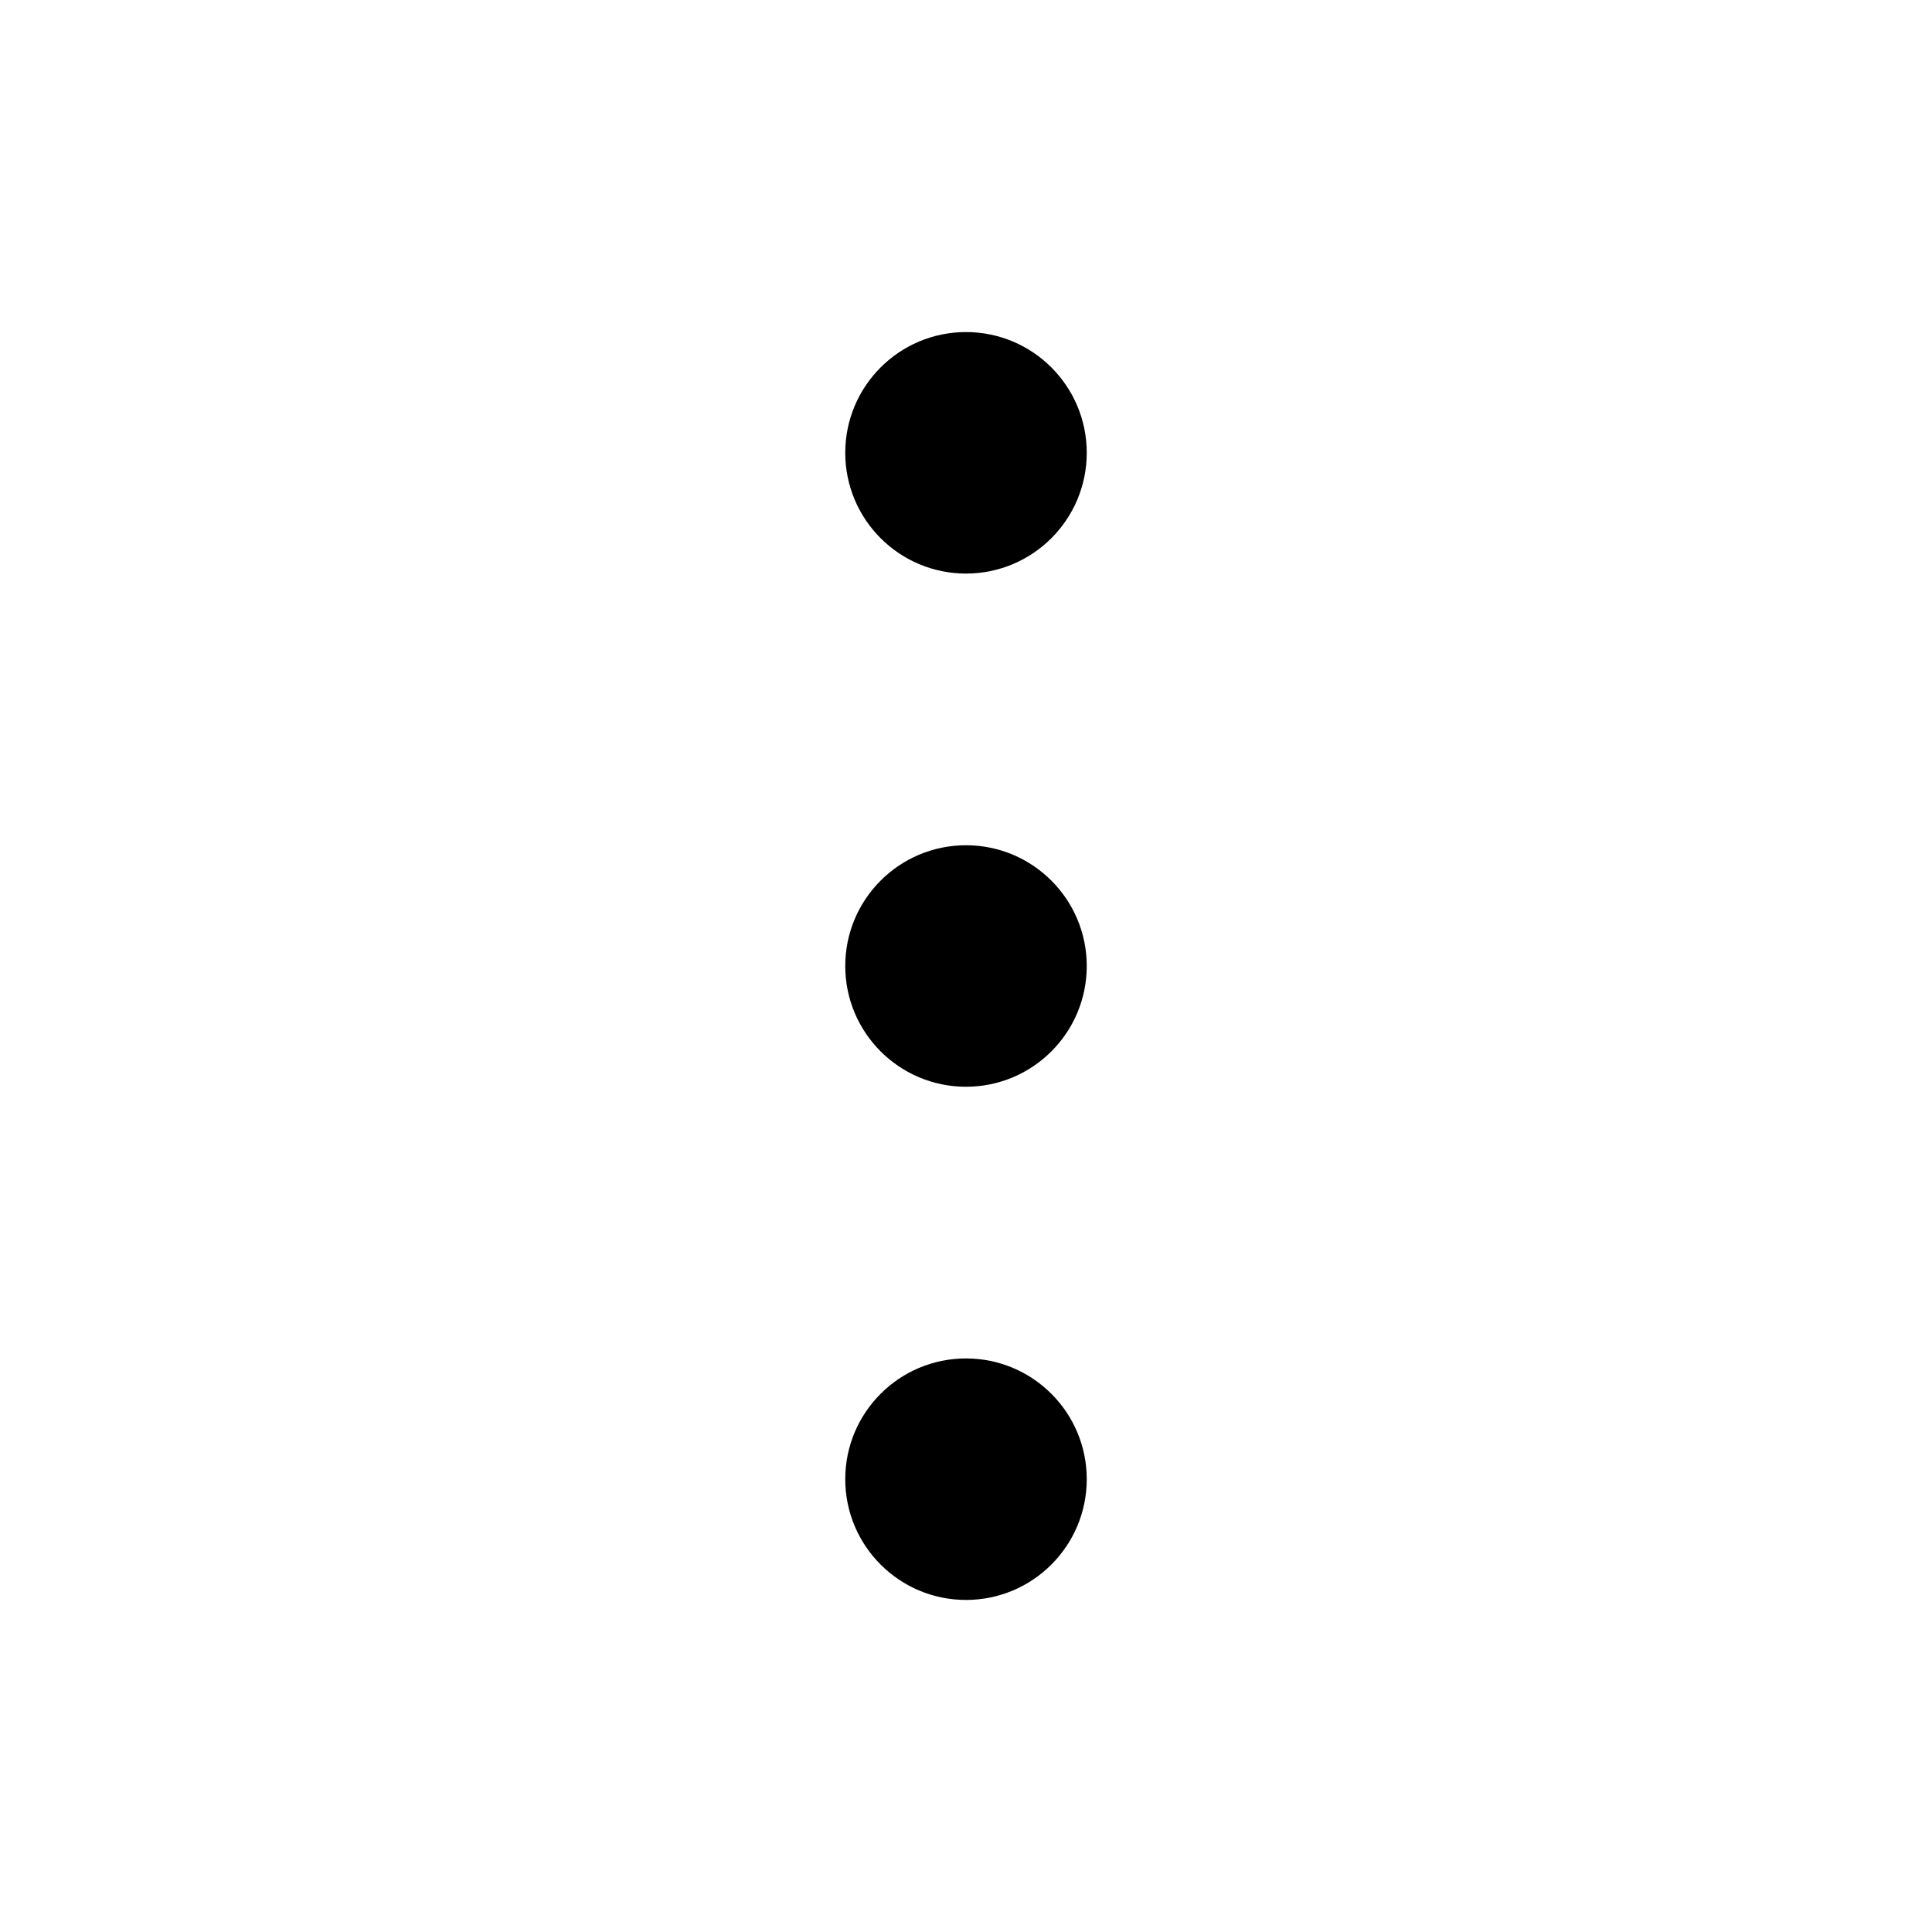
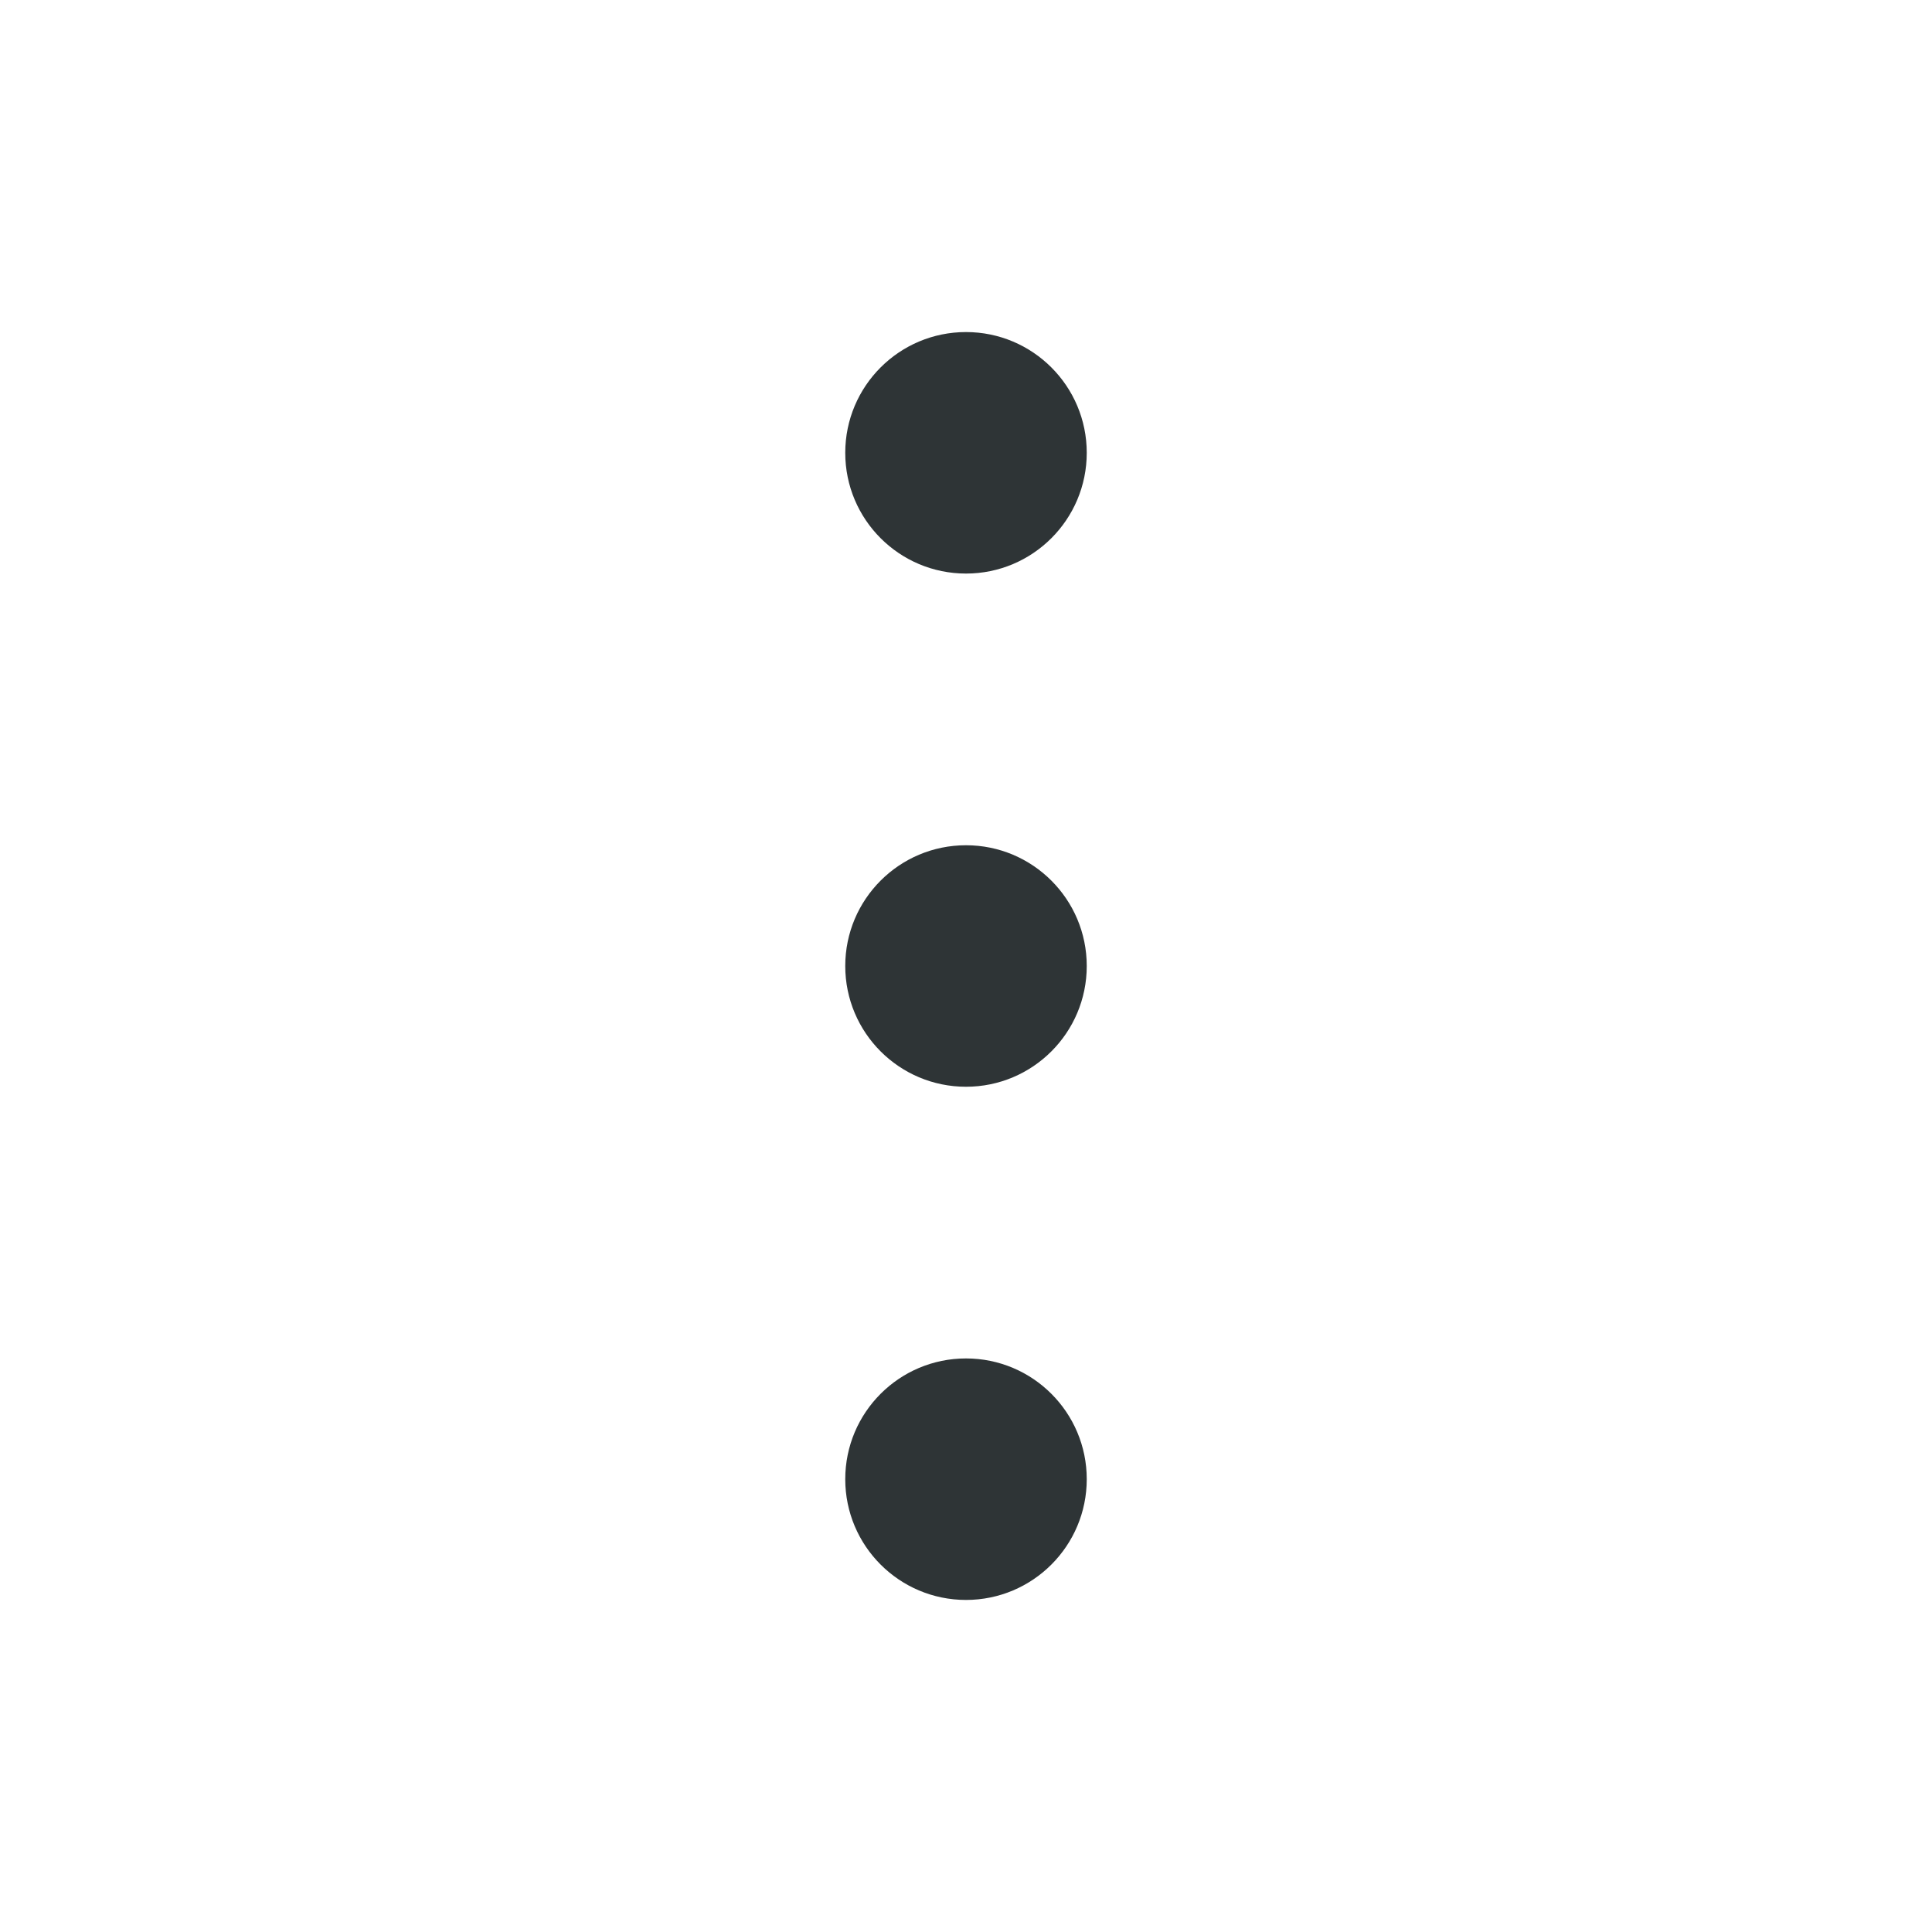
- <svg xmlns="http://www.w3.org/2000/svg" width="32" height="32" fill="currentColor" viewBox="0 0 256 256">
+ <svg xmlns="http://www.w3.org/2000/svg" width="32" height="32" fill="#2e3436" viewBox="0 0 256 256">
  <path d="M112,60a16,16,0,1,1,16,16A16,16,0,0,1,112,60Zm16,52a16,16,0,1,0,16,16A16,16,0,0,0,128,112Zm0,68a16,16,0,1,0,16,16A16,16,0,0,0,128,180Z" />
</svg>
